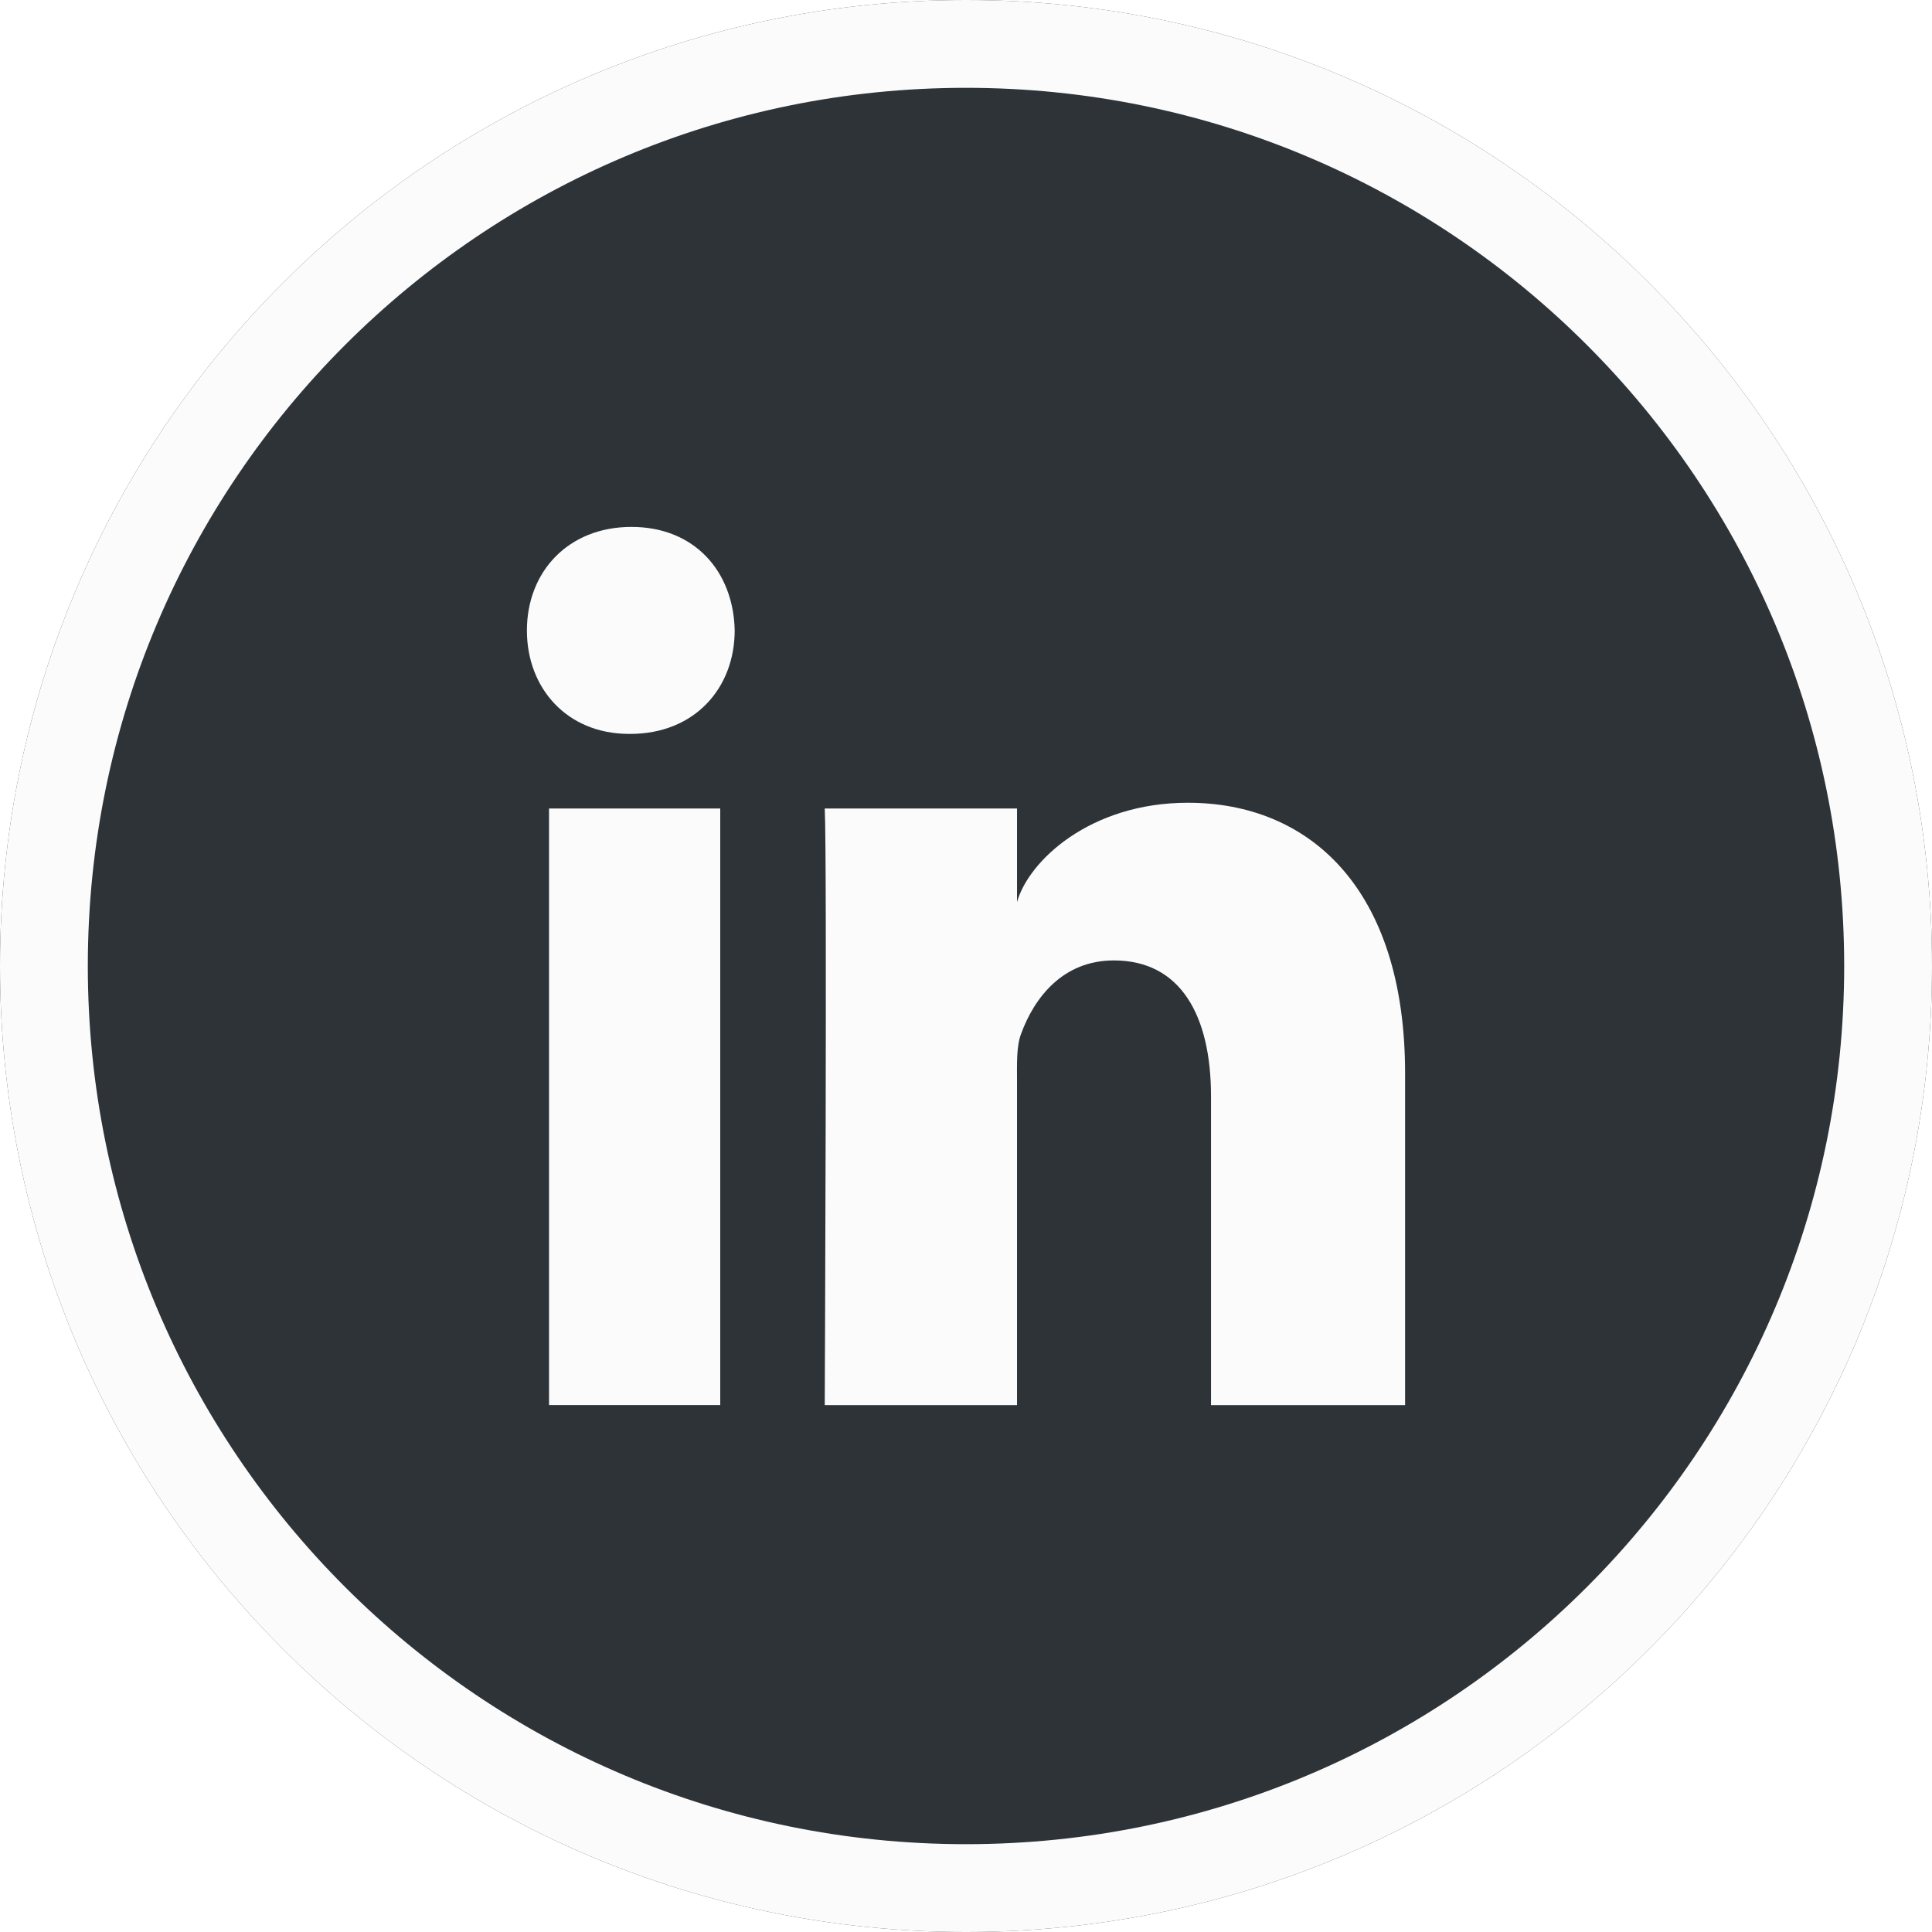
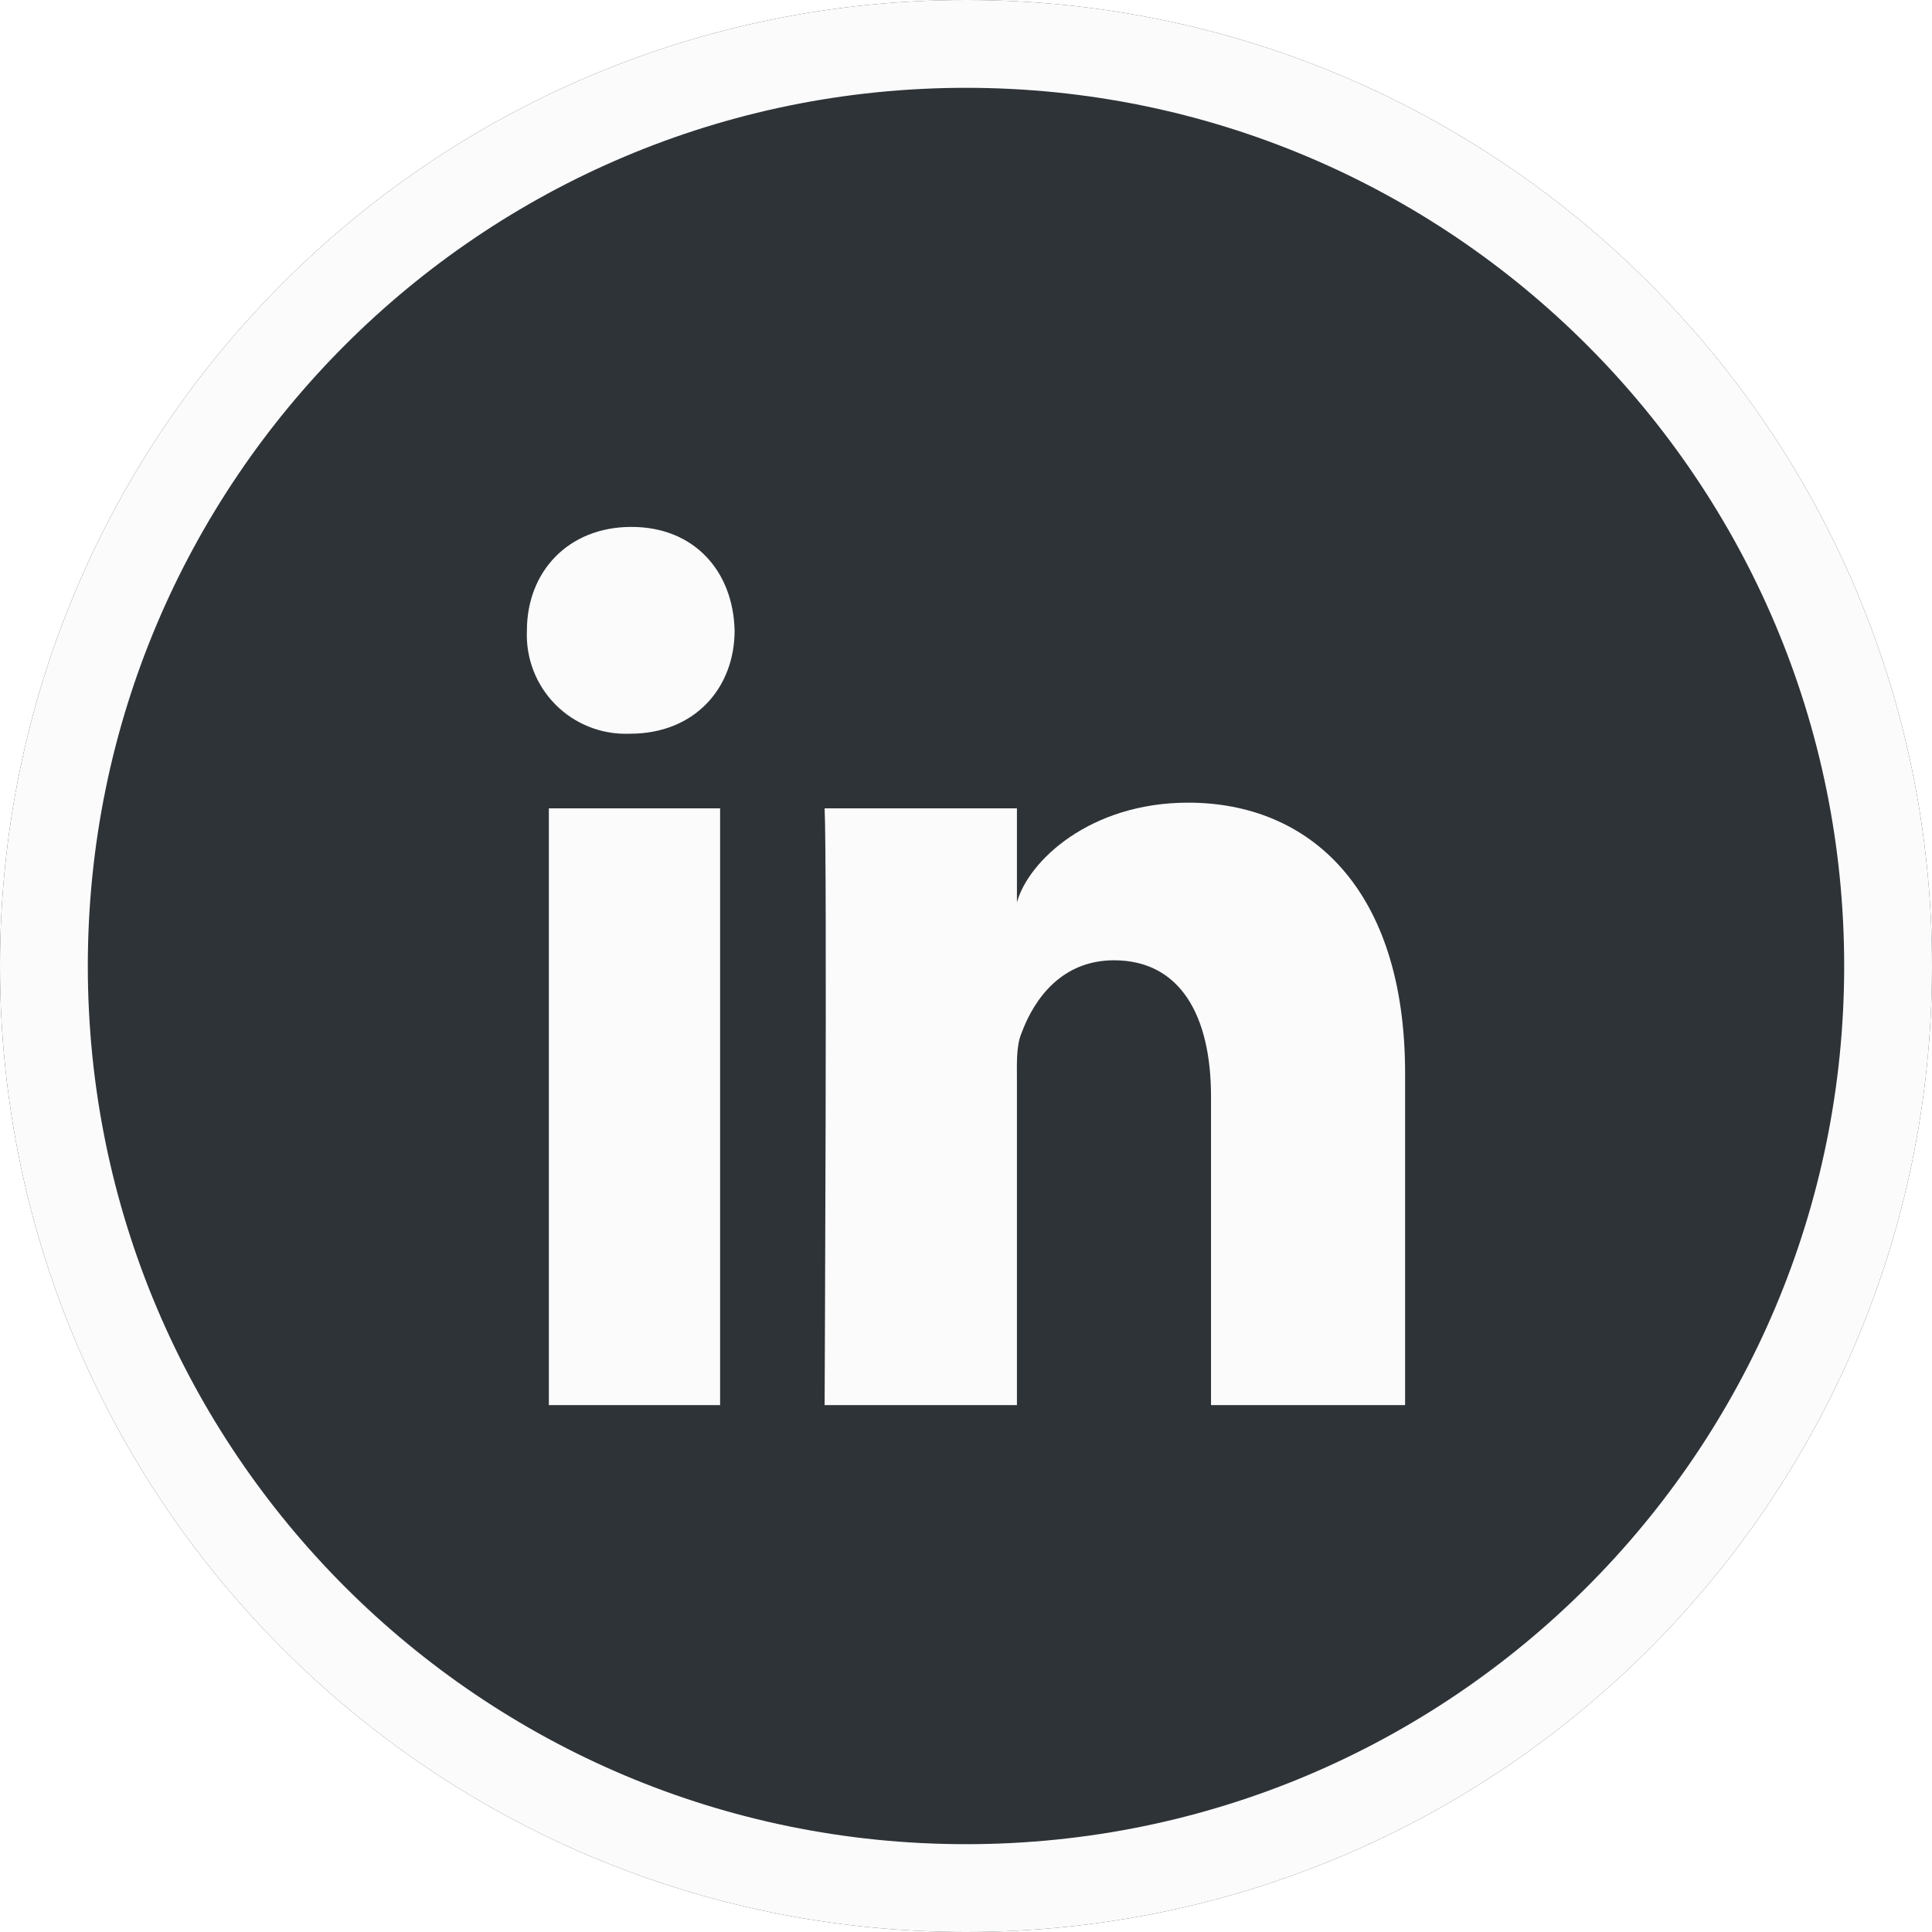
- <svg xmlns="http://www.w3.org/2000/svg" xmlns:xlink="http://www.w3.org/1999/xlink" width="40px" height="40px" viewBox="0 0 44 44" version="1.1">
+ <svg xmlns="http://www.w3.org/2000/svg" xmlns:xlink="http://www.w3.org/1999/xlink" width="44" height="44">
  <defs>
-     <circle id="path-1" cx="22" cy="22" r="22" />
+     <circle id="a" cx="22" cy="22" r="22" />
  </defs>
-   <g id="Social-Icons" stroke="none" stroke-width="1" fill="none" fill-rule="evenodd">
-     <g id="social-icons" transform="translate(-400, -40)">
-       <g id="linkedin" transform="translate(400, 40)">
-         <rect id="Rectangle" x="0" y="0" width="44" height="44" />
-         <g id="Oval">
-           <use fill="#2E3338" fill-rule="evenodd" xlink:href="#path-1" />
-           <circle stroke="#FBFBFB" stroke-width="2" cx="22" cy="22" r="21" />
-         </g>
-         <path d="M12.504,18.413 L16.403,18.413 L16.403,31.999 L12.504,31.999 L12.504,18.413 Z M14.354,16.714 L14.326,16.714 C12.915,16.714 12,15.675 12,14.36 C12,13.018 12.942,12 14.381,12 C15.819,12 16.704,13.015 16.732,14.356 C16.732,15.671 15.819,16.714 14.354,16.714 L14.354,16.714 Z M32,32 L27.58,32 L27.58,24.968 C27.58,23.128 26.888,21.873 25.368,21.873 C24.205,21.873 23.558,22.72 23.257,23.538 C23.144,23.83 23.162,24.238 23.162,24.648 L23.162,32 L18.783,32 C18.783,32 18.839,19.545 18.783,18.413 L23.162,18.413 L23.162,20.545 C23.421,19.613 24.82,18.282 27.053,18.282 C29.823,18.282 32,20.238 32,24.445 L32,32 L32,32 Z" id="Shape" fill="#FBFBFB" />
-       </g>
+   <g fill="none" fill-rule="evenodd">
+     <path d="M0 0h44v44H0z" />
+     <g>
+       <use fill="#2E3338" xlink:href="#a" />
+       <circle stroke="#FBFBFB" stroke-width="2" cx="22" cy="22" r="21" />
    </g>
+     <path d="M12.5 18.41h3.9V32h-3.9V18.4zm1.85-1.7h-.02A2.25 2.25 0 0 1 12 14.36c0-1.34.94-2.36 2.38-2.36s2.32 1.02 2.35 2.36c0 1.31-.91 2.35-2.38 2.35zM32 32h-4.42v-7.03c0-1.84-.7-3.1-2.21-3.1-1.17 0-1.81.85-2.11 1.67-.12.29-.1.7-.1 1.1V32h-4.38s.06-12.45 0-13.59h4.38v2.14c.26-.94 1.66-2.27 3.9-2.27 2.76 0 4.94 1.96 4.94 6.16V32z" fill="#FBFBFB" />
  </g>
</svg>
